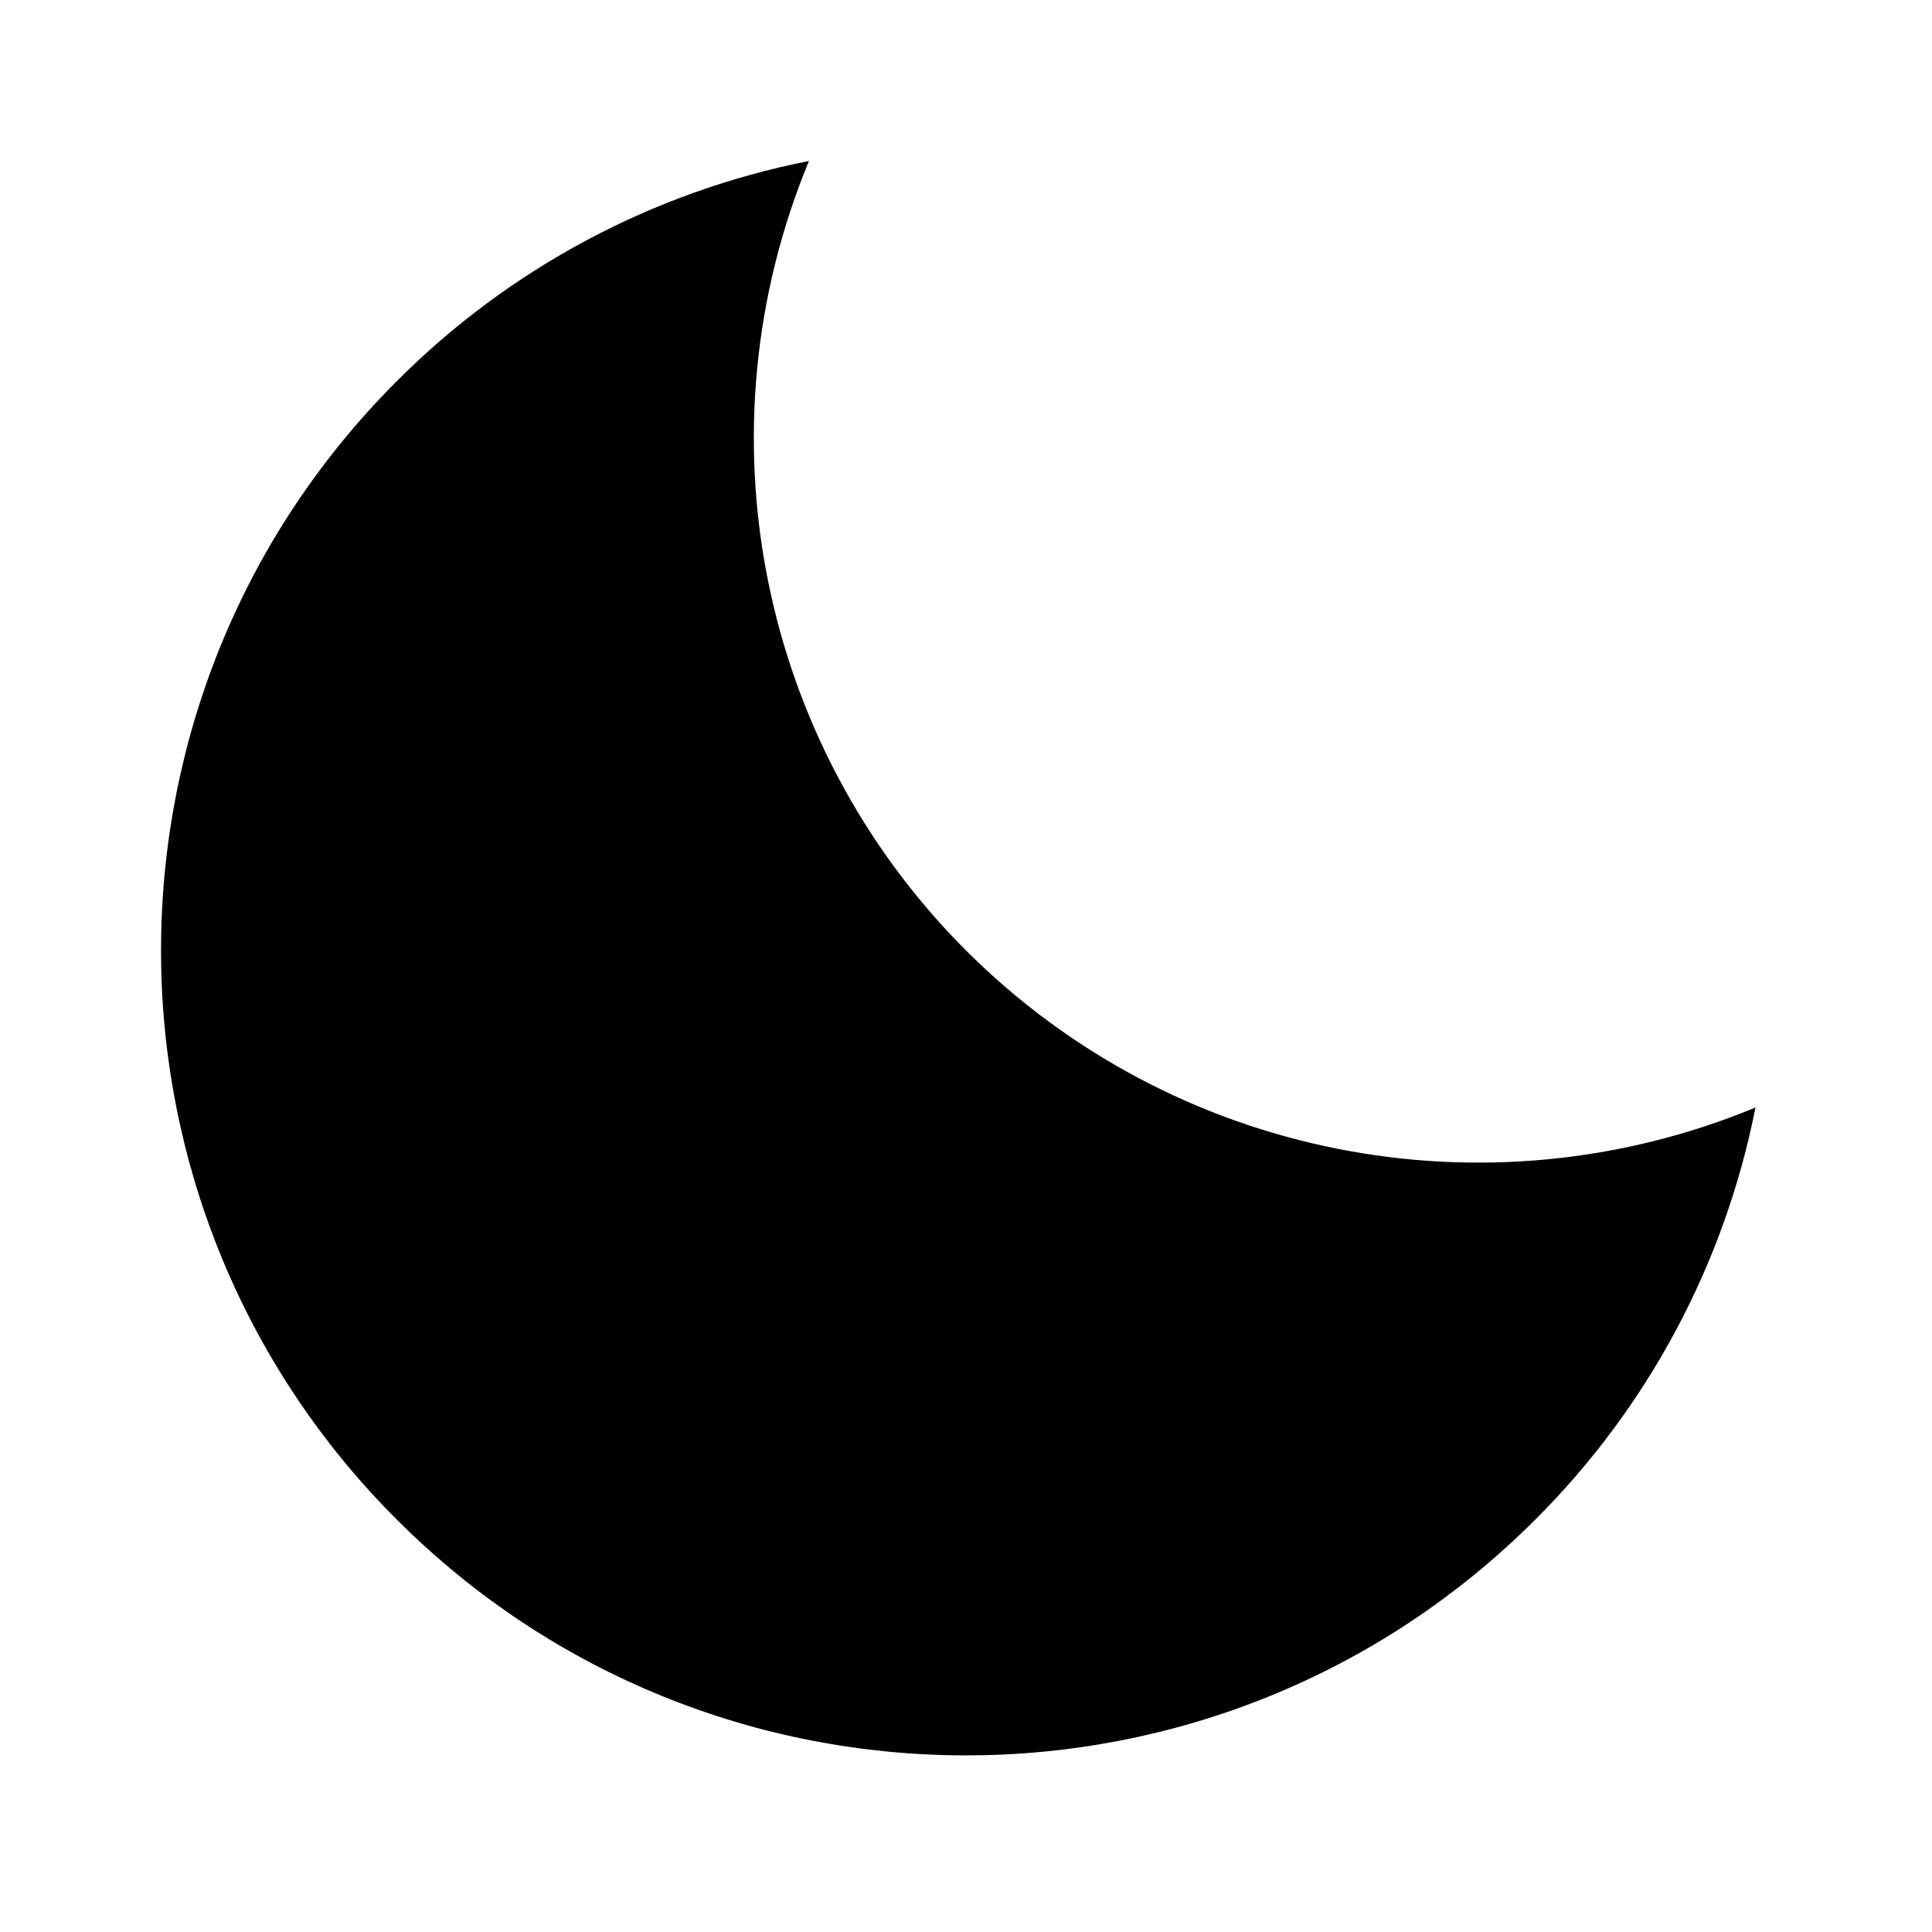
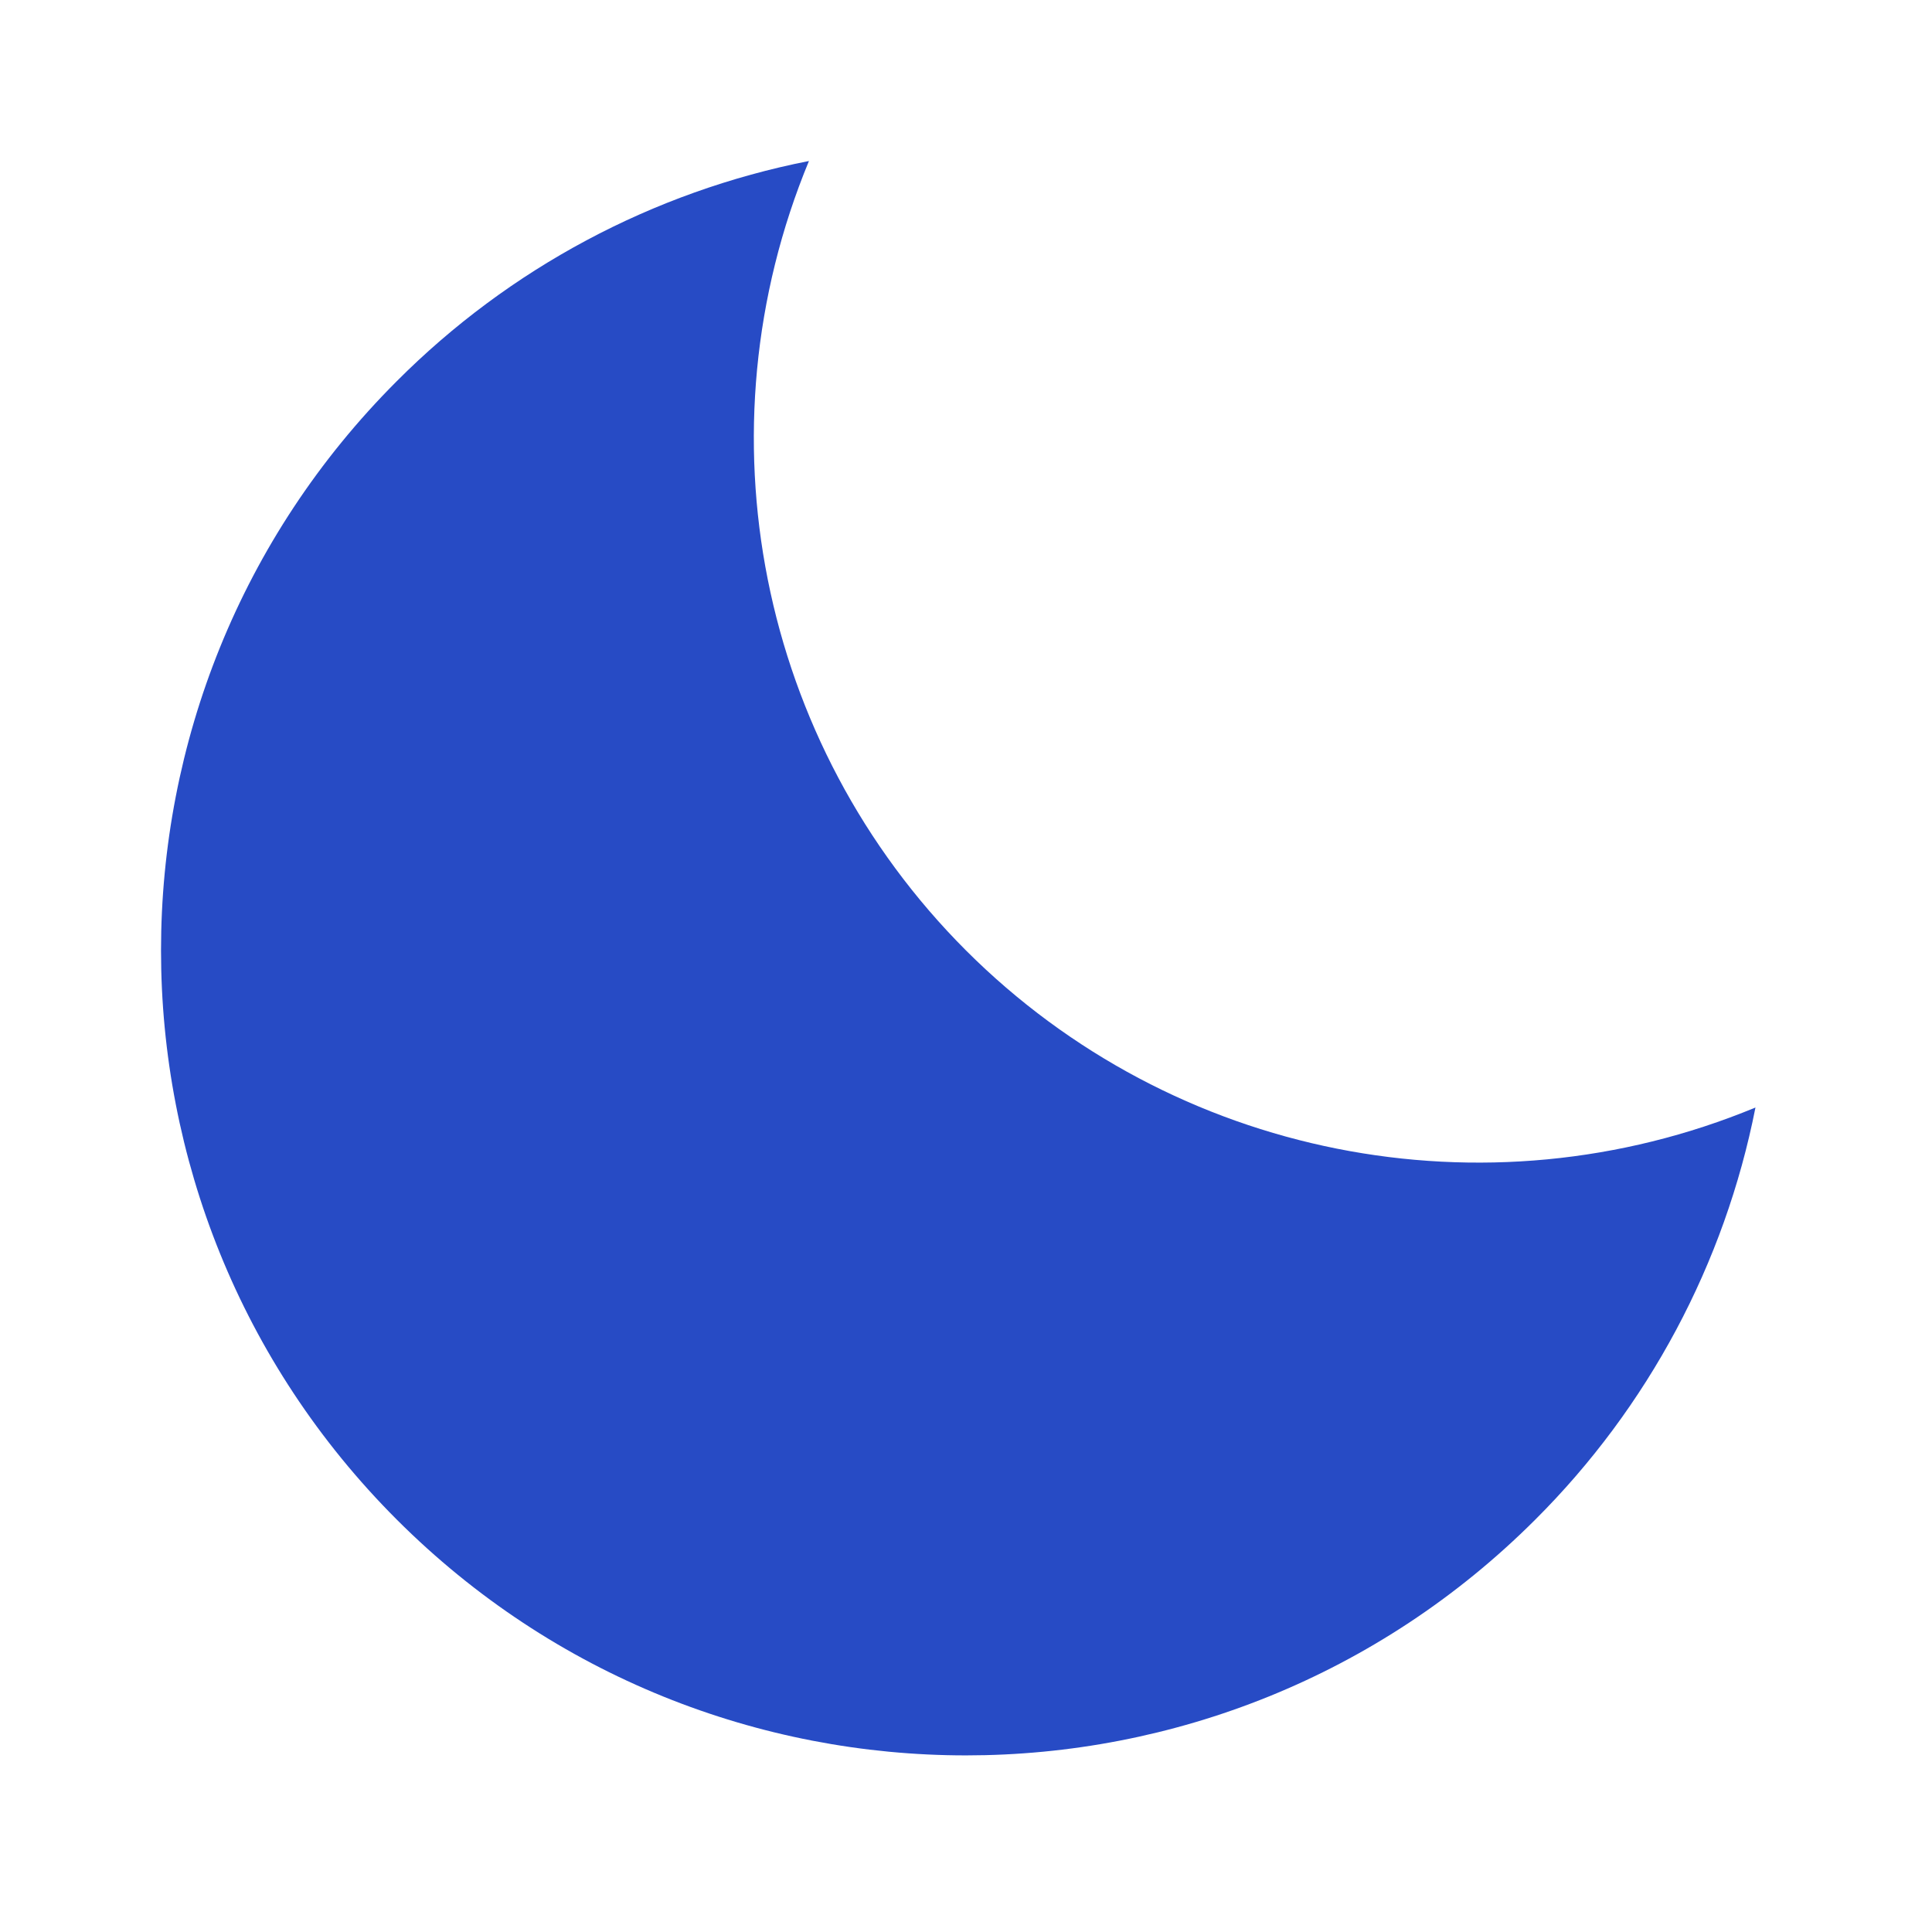
- <svg xmlns="http://www.w3.org/2000/svg" width="24" height="24" viewBox="0 0 24 24" style="fill: rgba(0, 0, 0, 1);transform: ;msFilter:;">
+ <svg xmlns="http://www.w3.org/2000/svg" width="24" height="24" viewBox="0 0 24 24" style="fill: #274BC5;transform: ;msFilter:;">
  <path d="M12 11.807A9.002 9.002 0 0 1 10.049 2a9.942 9.942 0 0 0-5.12 2.735c-3.905 3.905-3.905 10.237 0 14.142 3.906 3.906 10.237 3.905 14.143 0a9.946 9.946 0 0 0 2.735-5.119A9.003 9.003 0 0 1 12 11.807z" />
</svg>
